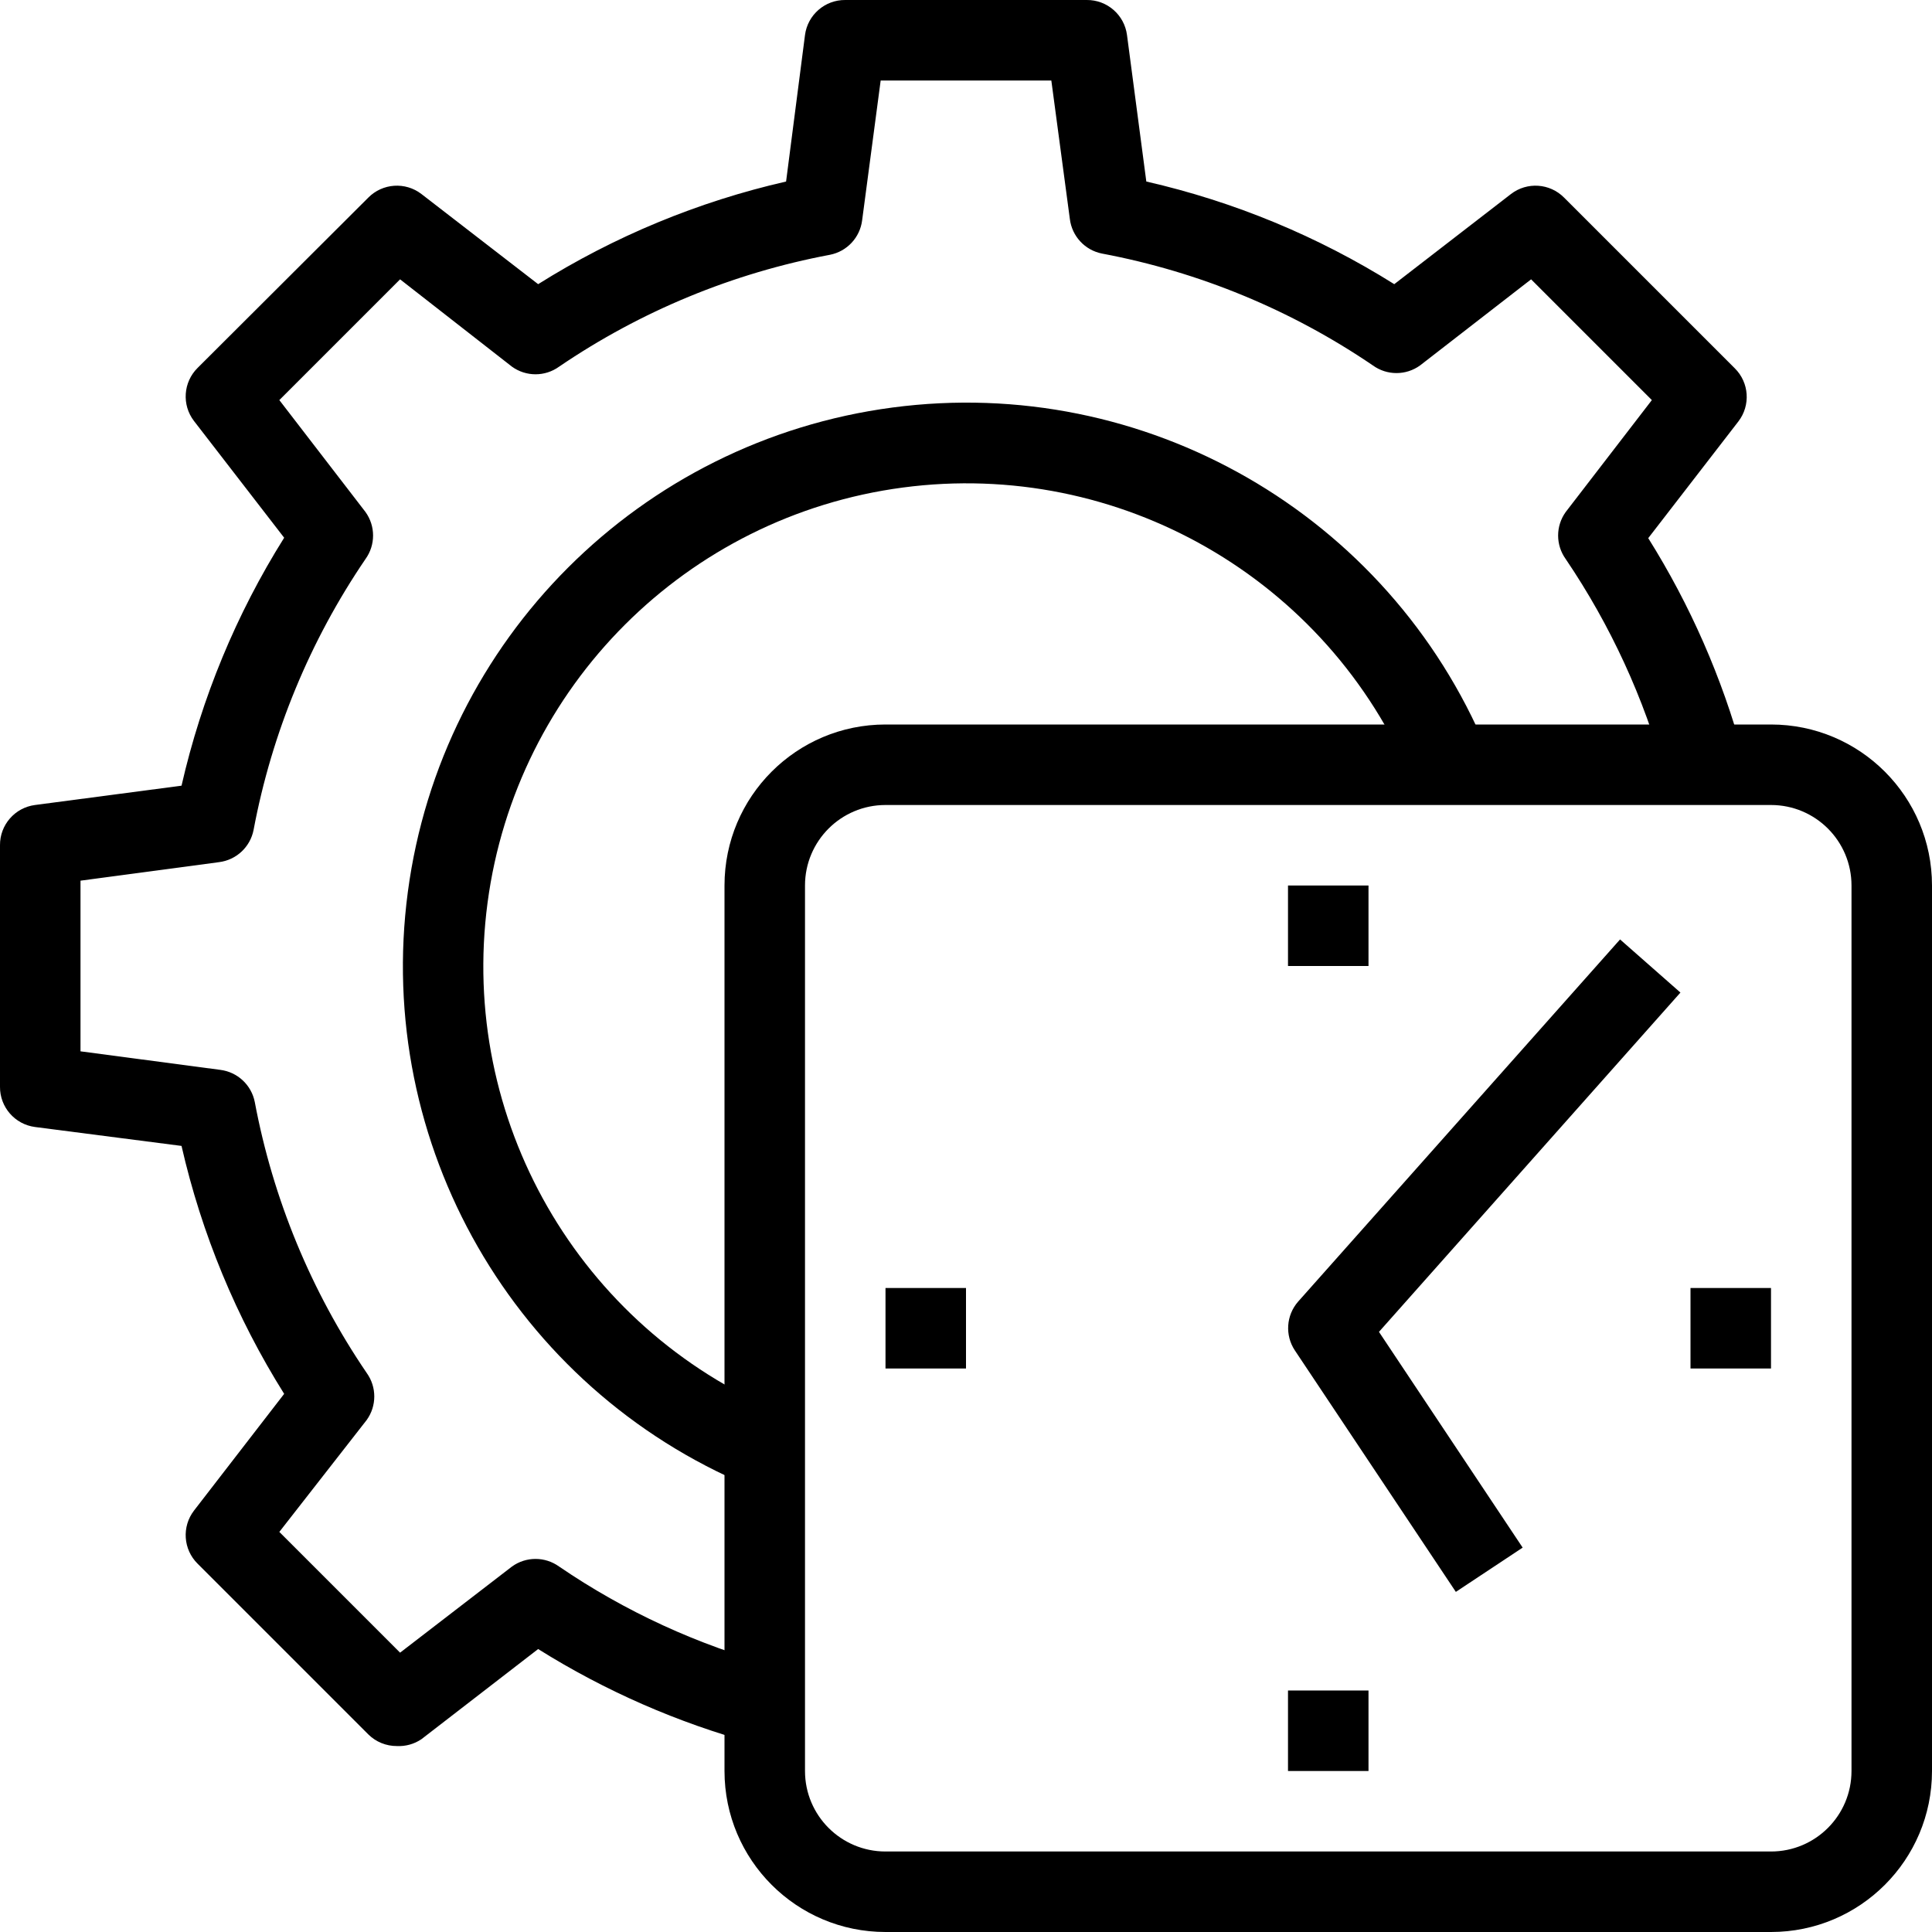
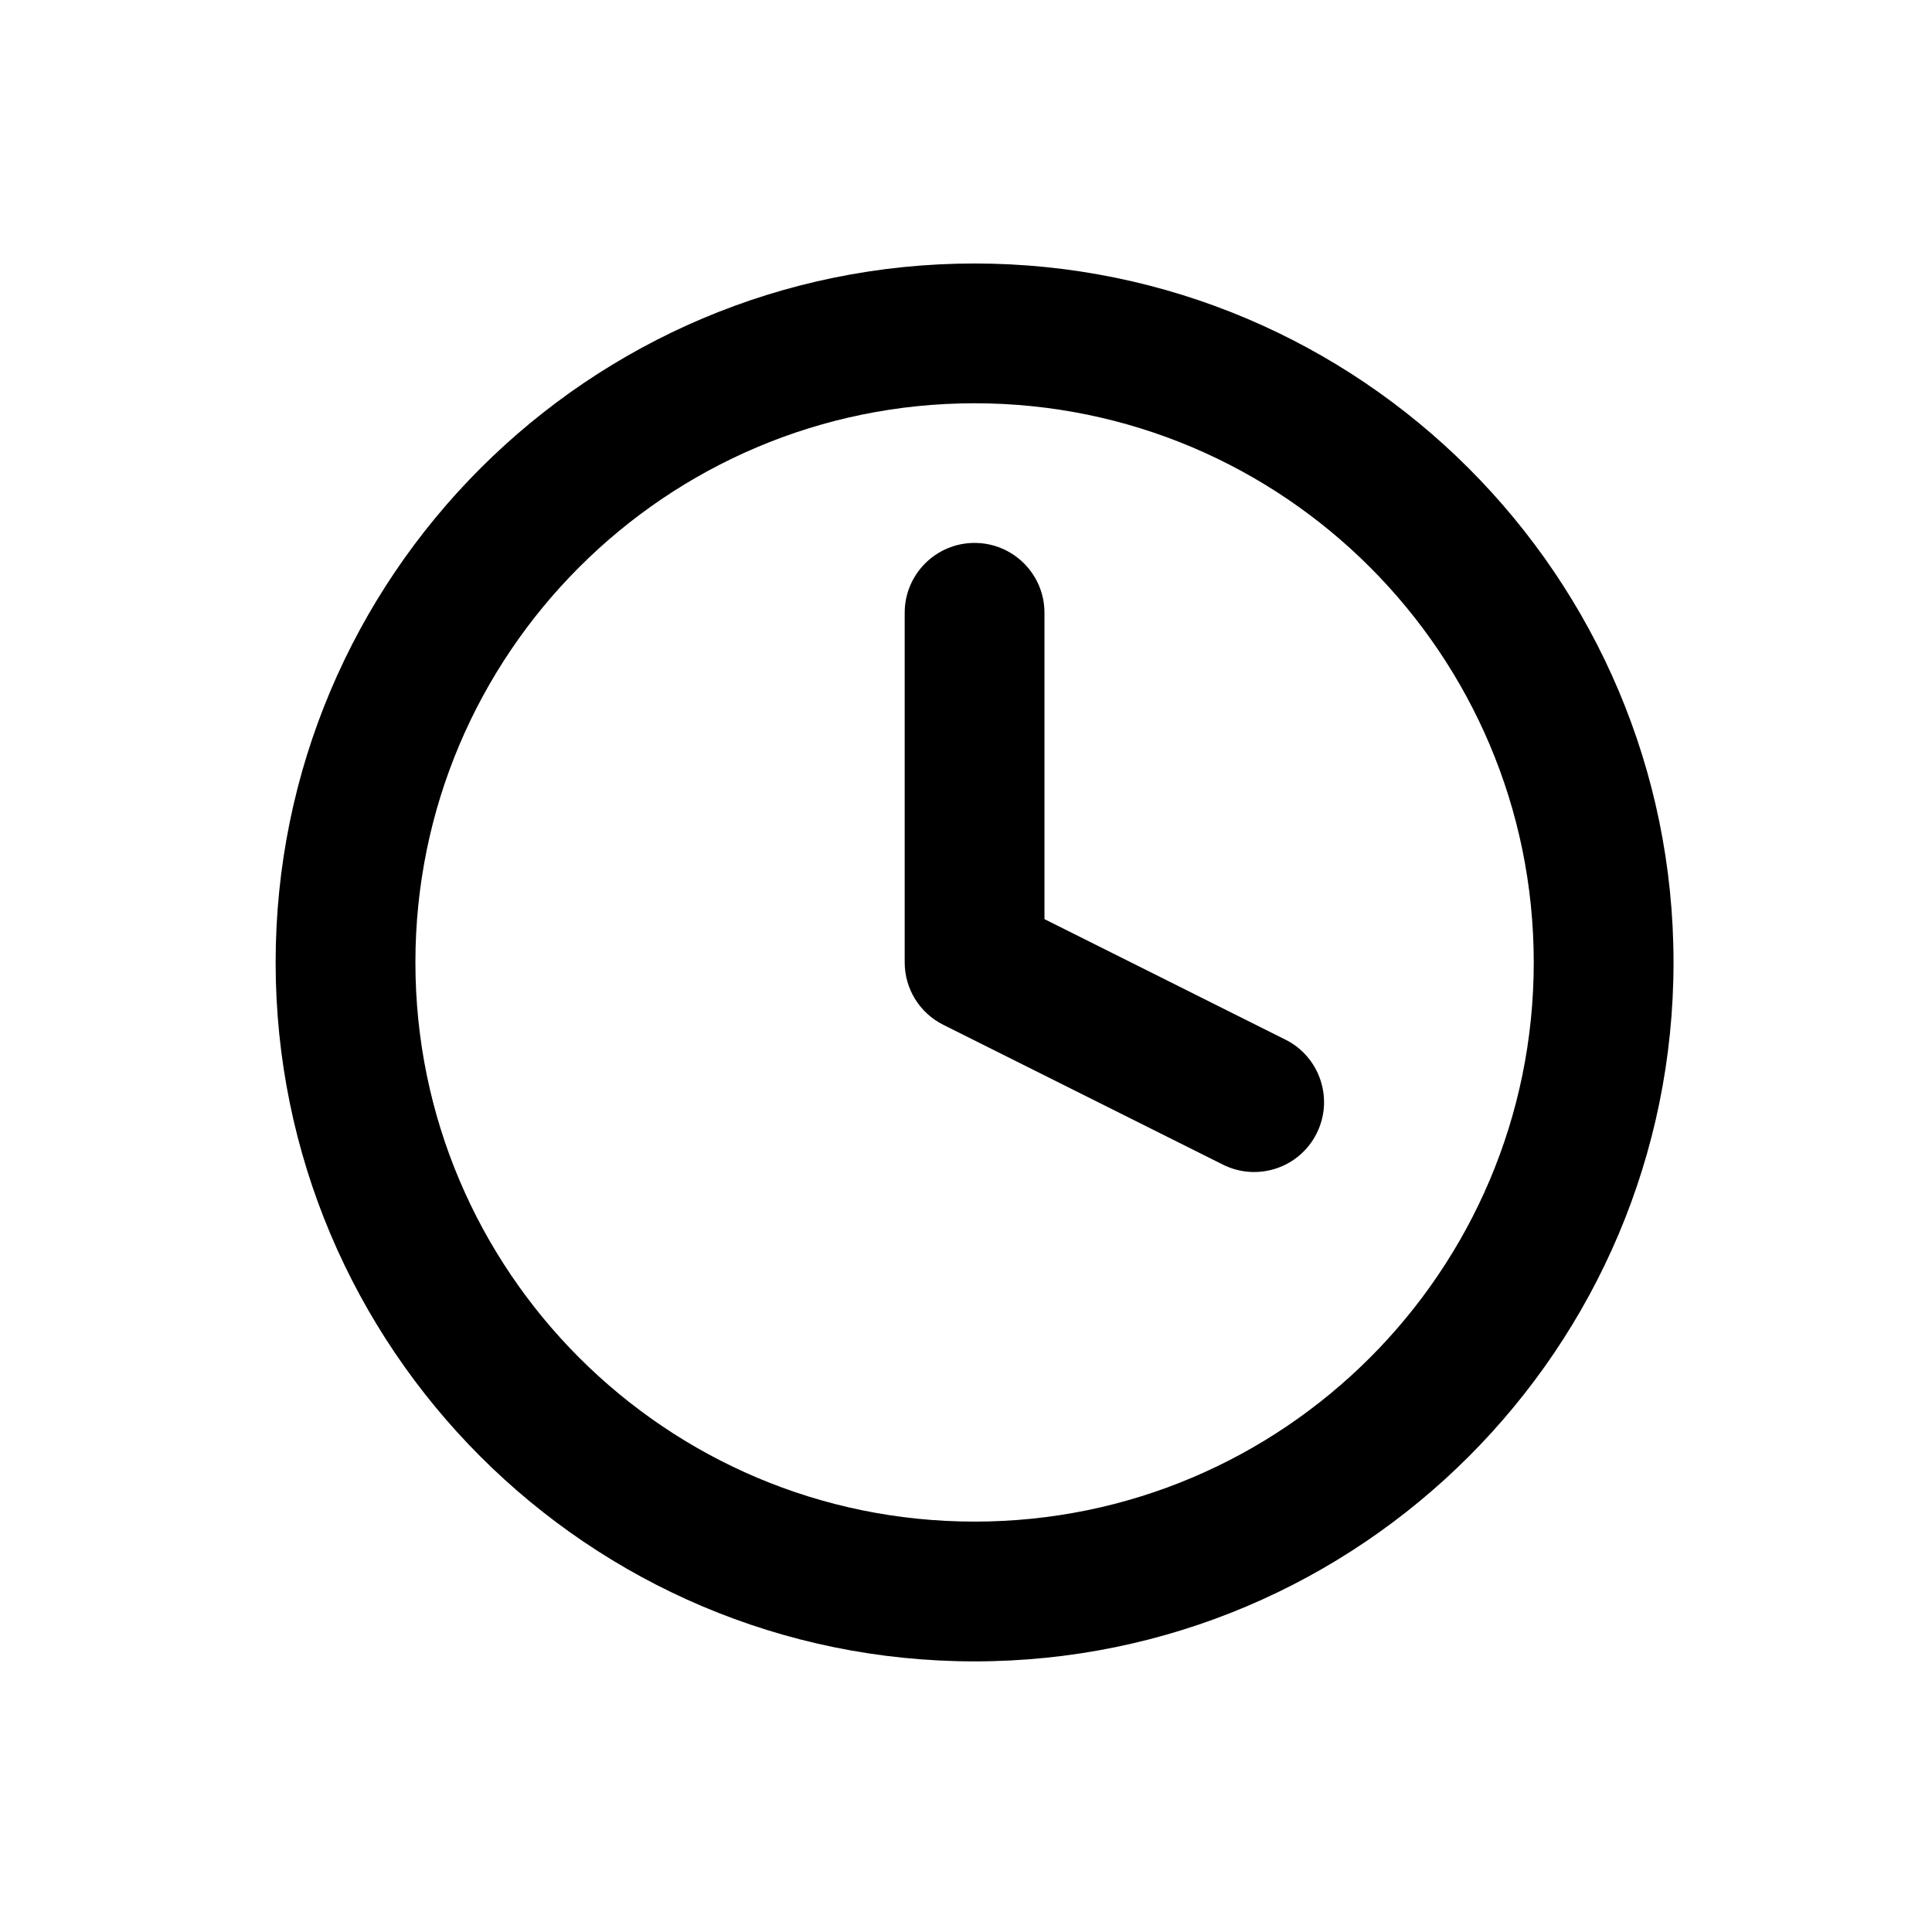
- <svg xmlns="http://www.w3.org/2000/svg" viewBox="0 0 48 48">
-   <g id="Layer_2" data-name="Layer 2">
-     <g id="_1" data-name="1">
-       <path class="cls-1" fill="#000000" d="M9.86 43.38a1 1 0 0 1-.71-.29l-4.24-4.24a1 1 0 0 1-.09-1.32l2.24-2.9a19.94 19.94 0 0 1-2.55-6.16L.87 28A1 1 0 0 1 0 27v-6a1 1 0 0 1 .87-1l3.64-.48a19.94 19.94 0 0 1 2.55-6.16l-2.24-2.9a1 1 0 0 1 .09-1.32l4.24-4.23a1 1 0 0 1 1.32-.09l2.9 2.24a19.94 19.94 0 0 1 6.16-2.55L20 .87A1 1 0 0 1 21 0h6a1 1 0 0 1 1 .87l.48 3.64a19.94 19.94 0 0 1 6.16 2.55l2.9-2.24a1 1 0 0 1 1.32.09l4.24 4.24a1 1 0 0 1 .09 1.32l-2.24 2.9a20 20 0 0 1 2.35 5.36l-1.93.53a18.09 18.09 0 0 0-2.47-5.37 1 1 0 0 1 0-1.17l2.14-2.78-3-3-2.76 2.14a1 1 0 0 1-1.17 0 17.81 17.81 0 0 0-6.73-2.78 1 1 0 0 1-.8-.86L26.12 2h-4.24l-.46 3.47a1 1 0 0 1-.8.86 17.81 17.81 0 0 0-6.73 2.78 1 1 0 0 1-1.17 0L9.94 6.94l-3 3 2.14 2.78a1 1 0 0 1 0 1.17 17.81 17.81 0 0 0-2.78 6.73 1 1 0 0 1-.86.8L2 21.88v4.24l3.47.46a1 1 0 0 1 .86.8 17.81 17.81 0 0 0 2.78 6.73 1 1 0 0 1 0 1.17l-2.17 2.78 3 3 2.78-2.14a1 1 0 0 1 1.17 0 17.71 17.71 0 0 0 5.37 2.47l-.52 1.93a20 20 0 0 1-5.37-2.35l-2.9 2.24a1 1 0 0 1-.61.17z" />
-       <path class="cls-1" fill="#000000" d="M18.61 36.92a14 14 0 1 1 18.32-18.31l-1.85.77a12 12 0 1 0-15.7 15.7zM36.17 39.55l-4-6a1 1 0 0 1 .08-1.21l8-9 1.5 1.32-7.49 8.43 3.57 5.36z" />
-       <path class="cls-1" fill="#000000" d="M22 32h2v2h-2zM32 42h2v2h-2zM32 22h2v2h-2zM42 32h2v2h-2z" />
-       <path class="cls-1" fill="#000000" d="M44 48H22a4 4 0 0 1-4-4V22a4 4 0 0 1 4-4h22a4 4 0 0 1 4 4v22a4 4 0 0 1-4 4zM22 20a2 2 0 0 0-2 2v22a2 2 0 0 0 2 2h22a2 2 0 0 0 2-2V22a2 2 0 0 0-2-2z" />
-     </g>
-   </g>
+ <svg xmlns="http://www.w3.org/2000/svg" version="1.1" viewBox="0.008 0.008 31.984 31.984" id="svg22">
+   <defs id="defs26" />
+   <path d="m 16.142,4.37 c -6.386,0 -11.571,5.185 -11.571,11.571 0,6.386 5.185,11.571 11.571,11.571 6.386,0 11.571,-5.185 11.571,-11.571 0,-6.386 -5.185,-11.571 -11.571,-11.571 z m 0,2.314 c 5.109,0 9.257,4.148 9.257,9.257 0,5.109 -4.148,9.257 -9.257,9.257 -5.109,0 -9.257,-4.148 -9.257,-9.257 0,-5.109 4.148,-9.257 9.257,-9.257 z m -1.157,3.471 v 5.785 c 0,0.439 0.248,0.839 0.64,1.034 l 4.628,2.314 c 0.571,0.286 1.267,0.055 1.552,-0.517 0.286,-0.57 0.054,-1.267 -0.517,-1.552 l -3.989,-1.995 v -5.071 c 0,-0.639 -0.518,-1.157 -1.157,-1.157 -0.639,0 -1.157,0.518 -1.157,1.157 z" fill-rule="evenodd" id="path20" fill="#000000" style="stroke-width:0.059" />
</svg>
